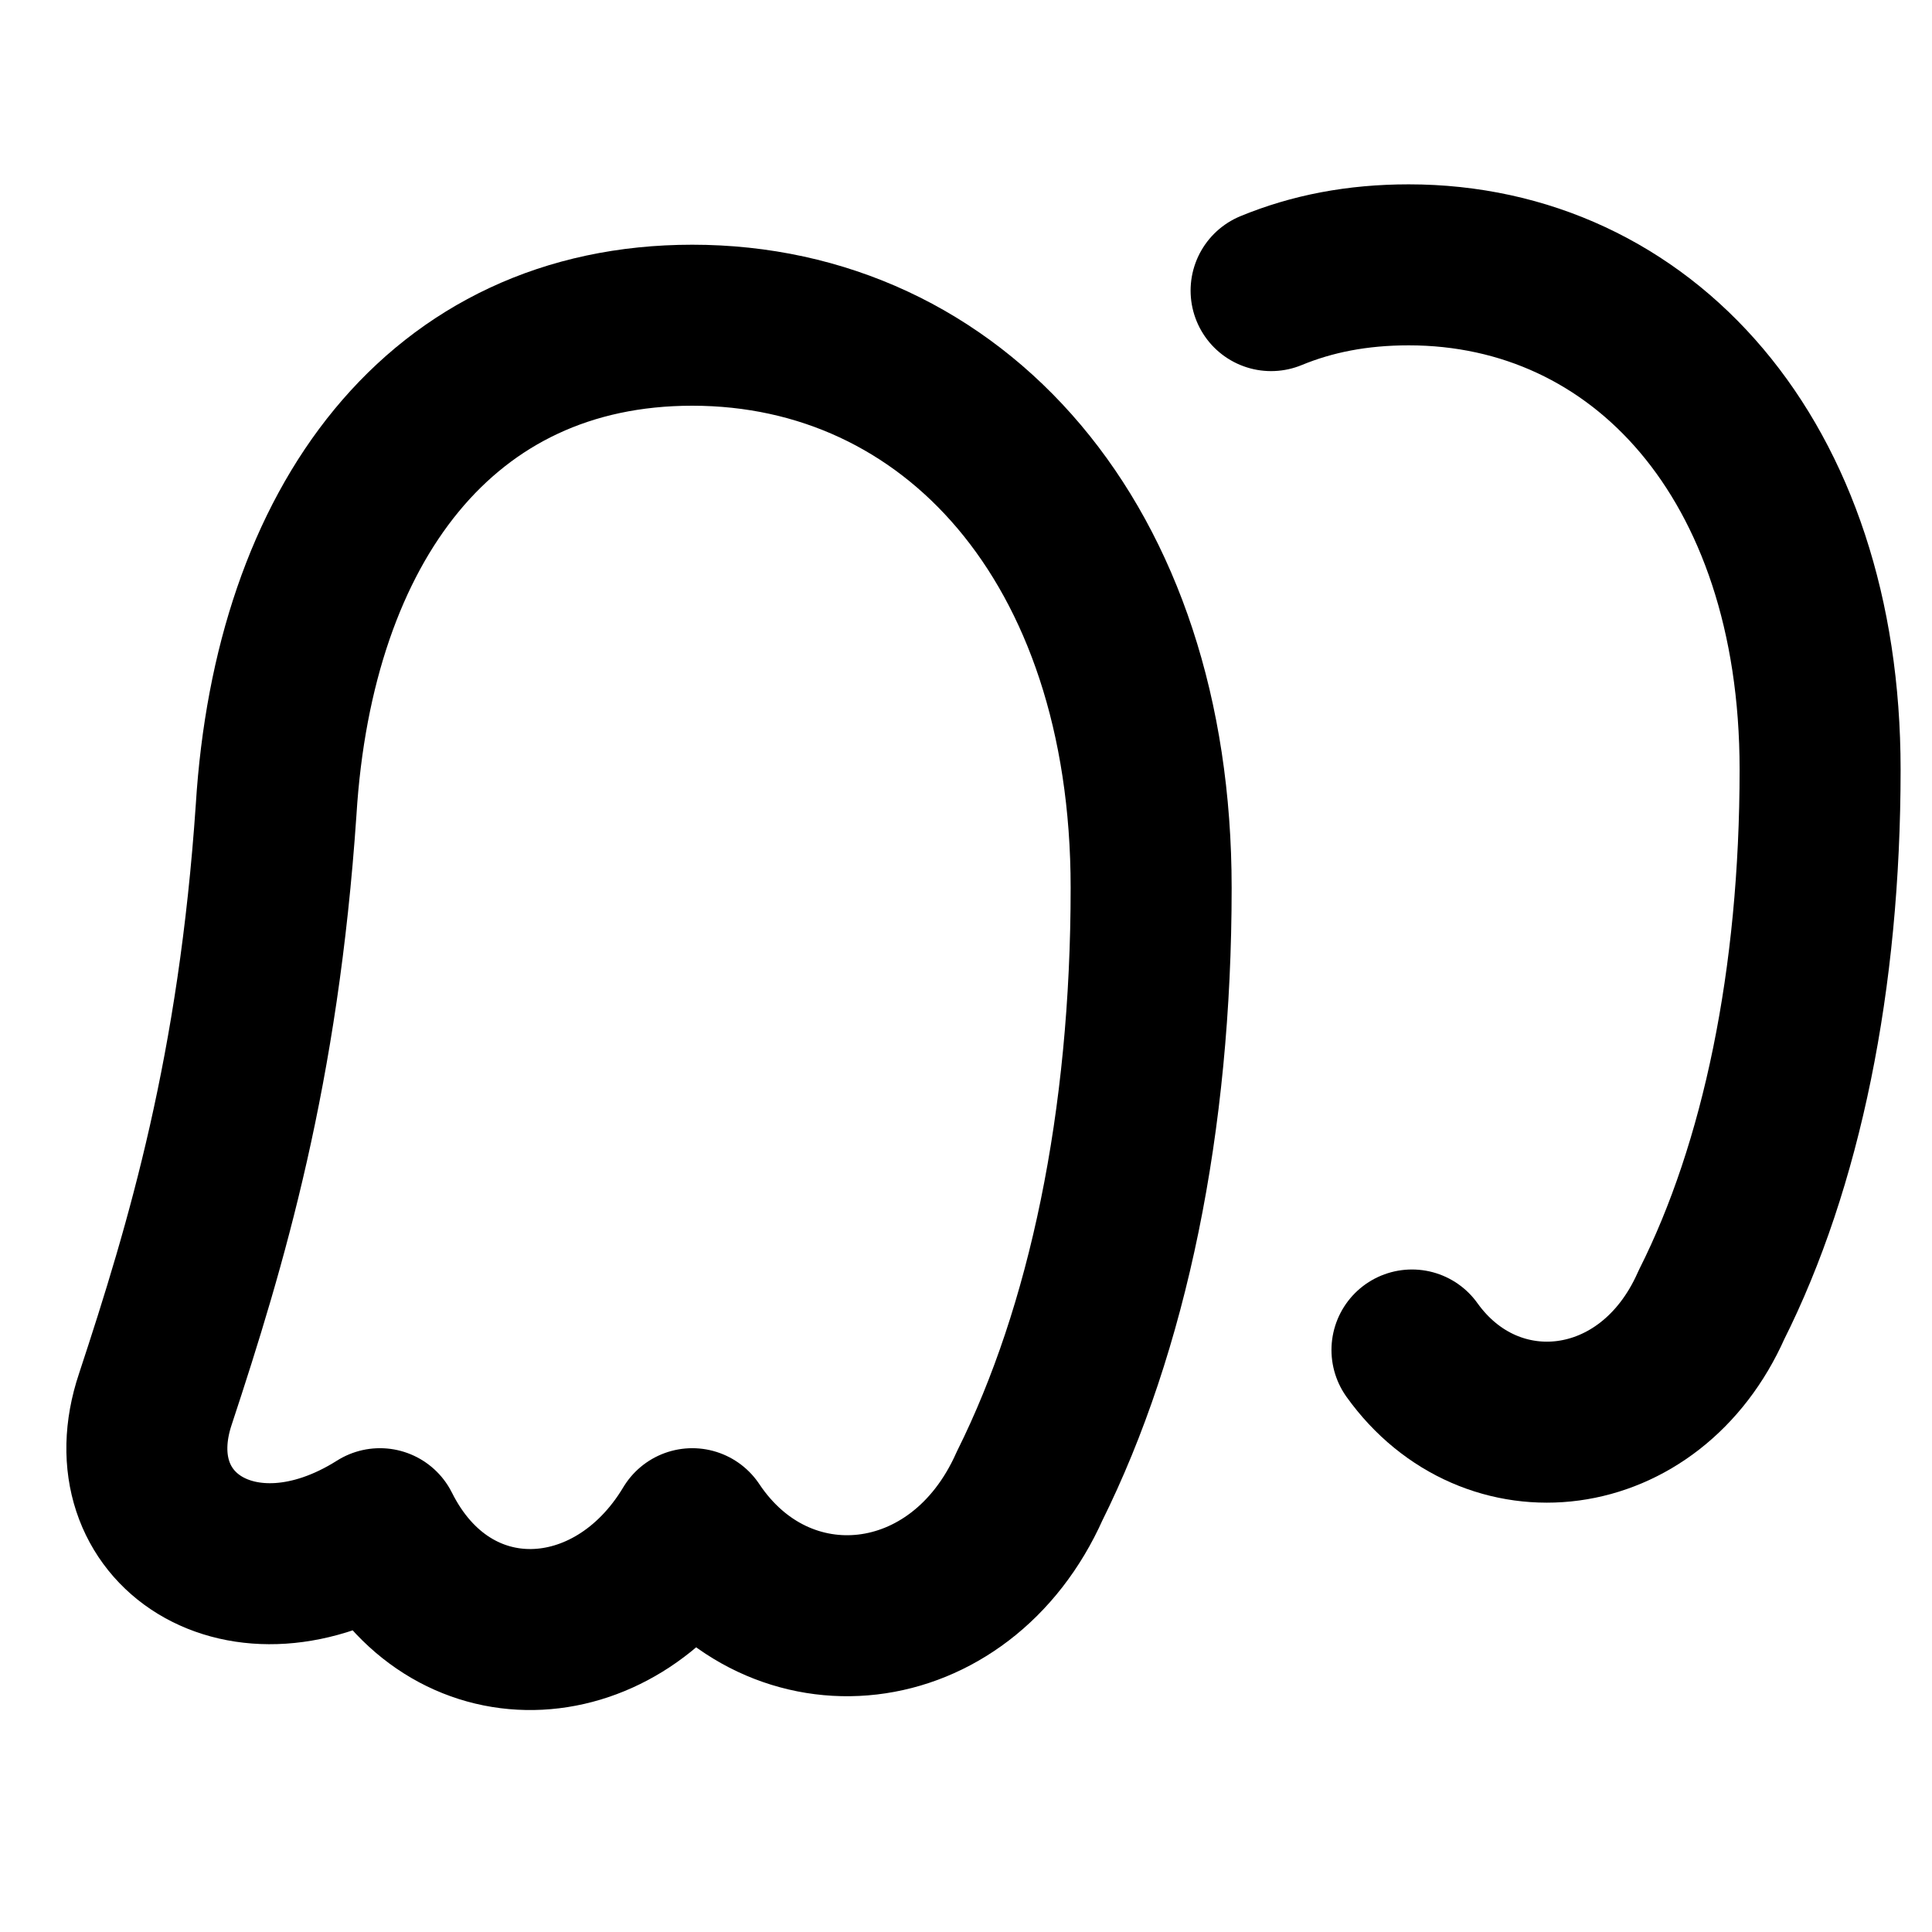
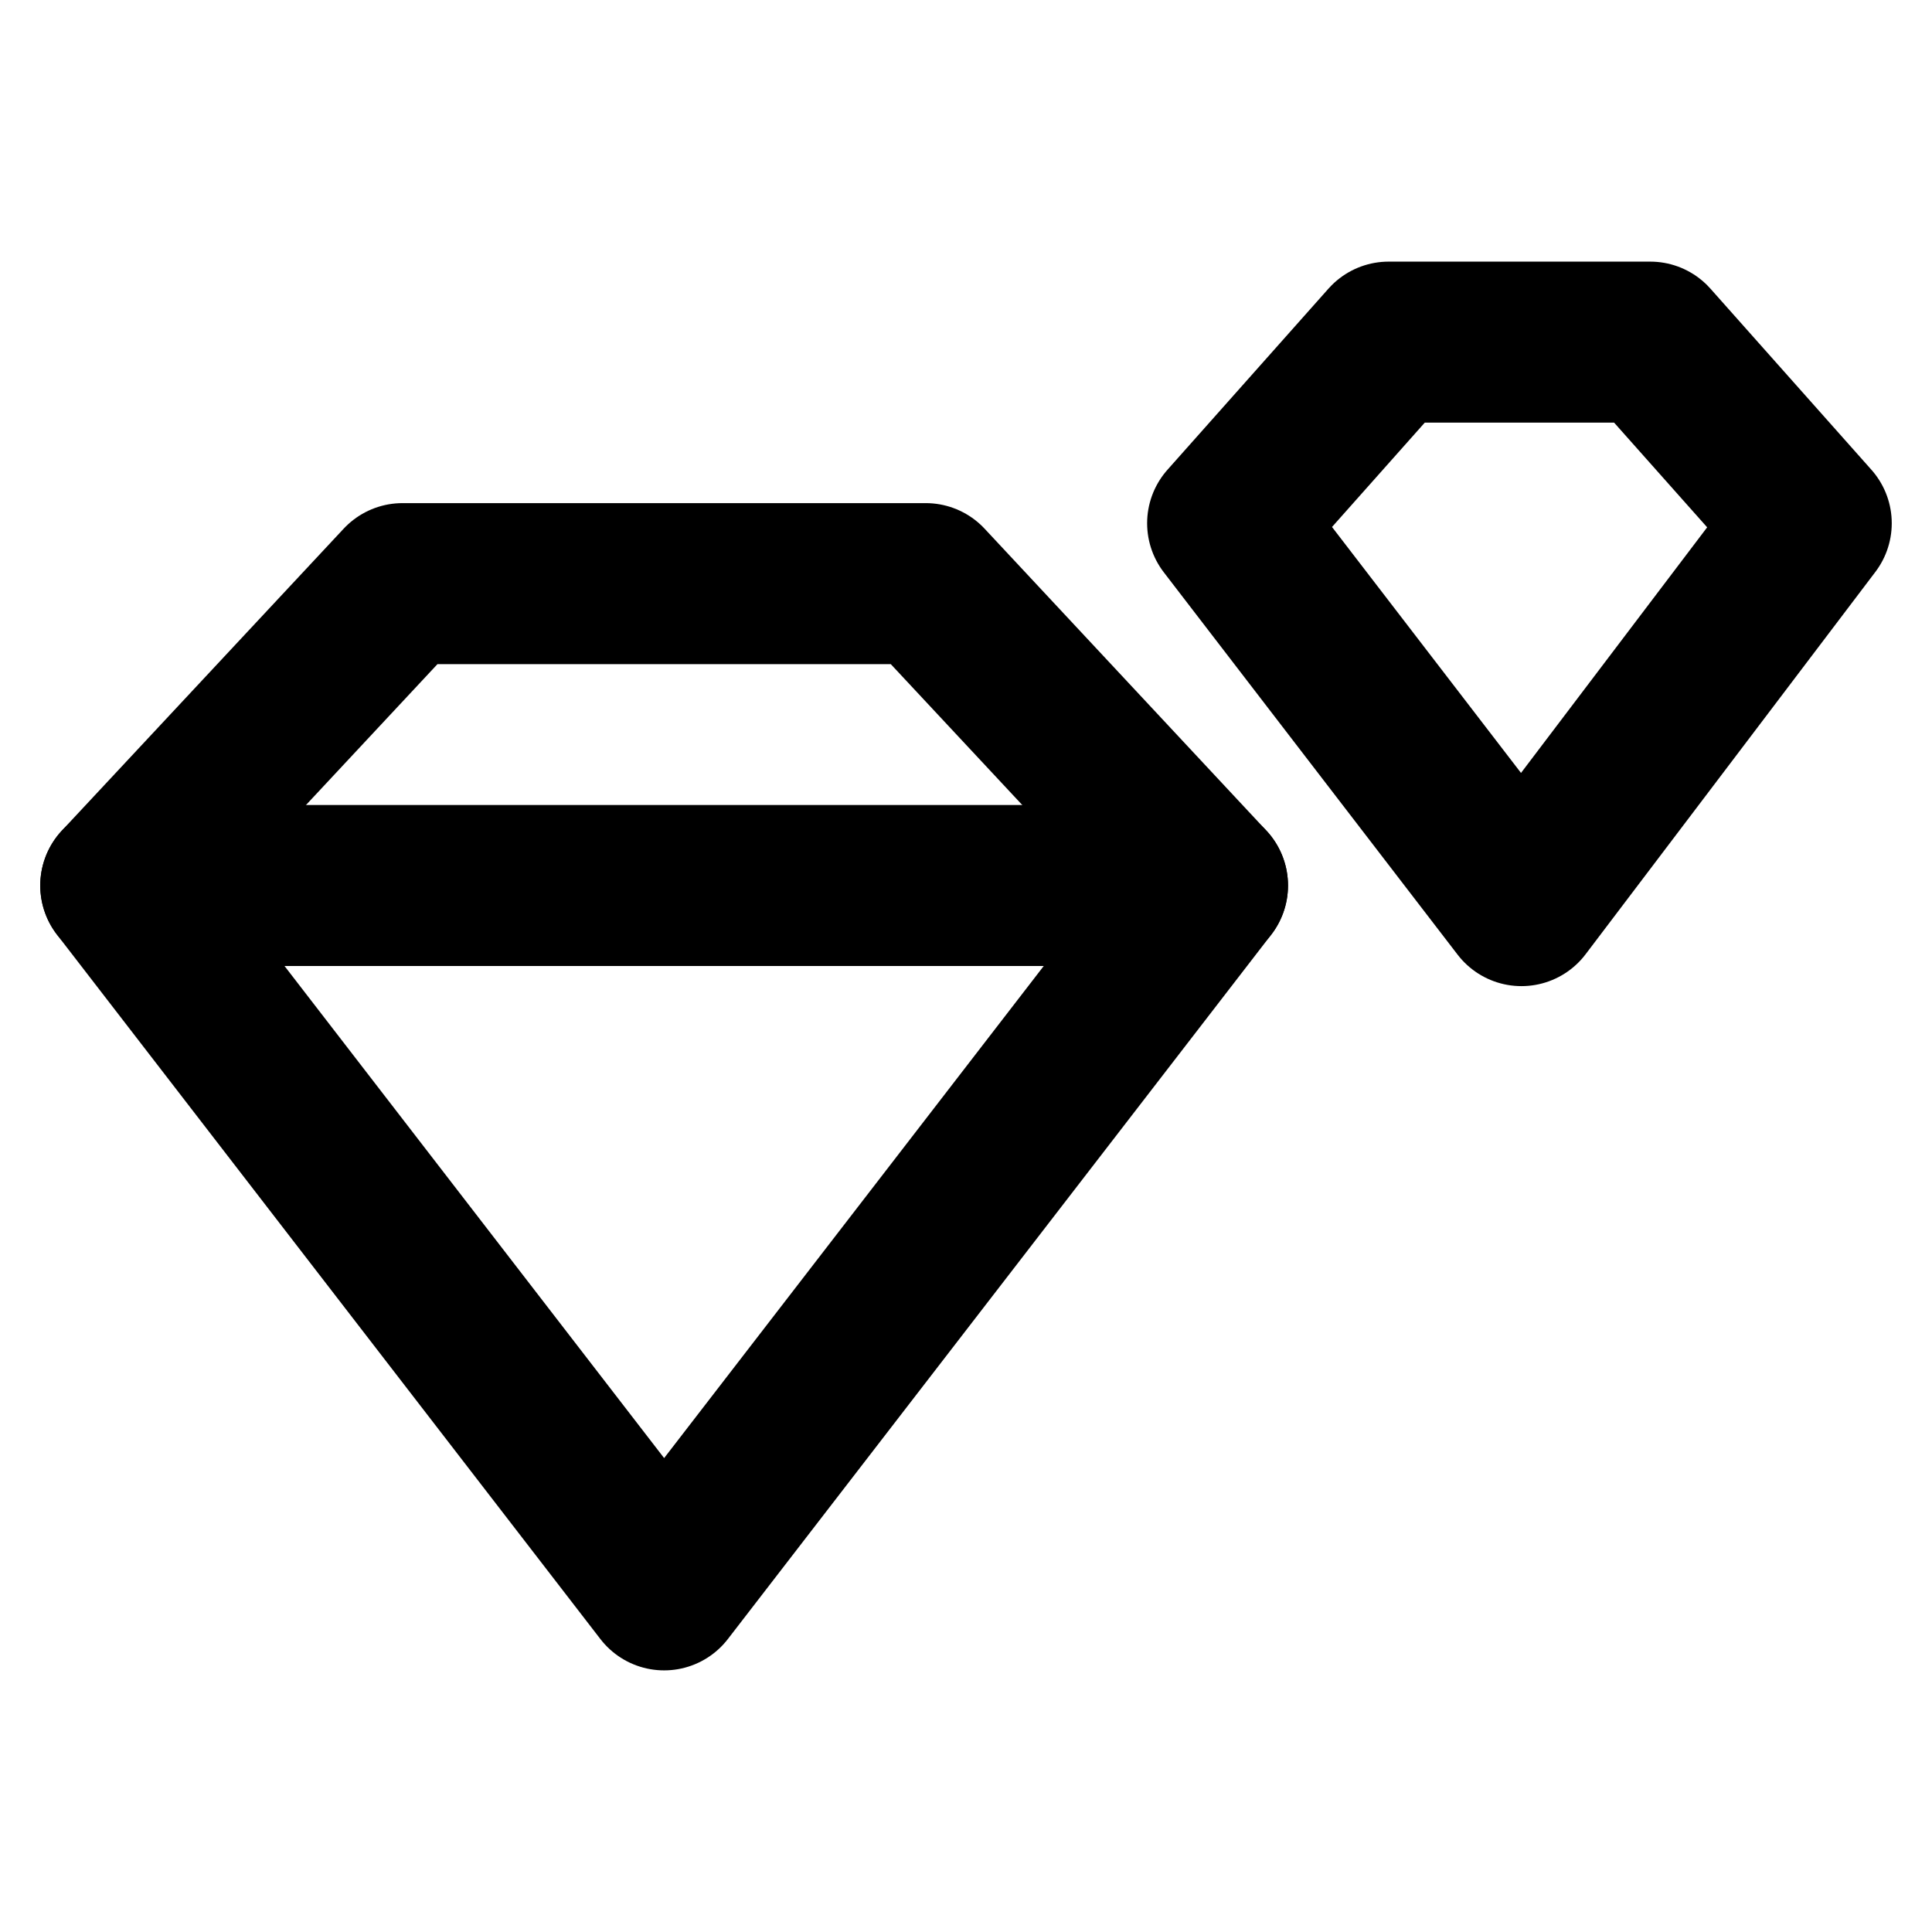
<svg xmlns="http://www.w3.org/2000/svg" viewBox="0 0 24 24" fill="none" stroke="#000" stroke-width="2" stroke-linecap="round" stroke-linejoin="round">
-   <path d="M14.30 11.03C14.30 6.73 11.83 4.04 8.60 4.04C5.48 4.04 3.65 6.51 3.43 10.06C3.21 13.29 2.57 15.44 1.93 17.38C1.39 18.99 3.01 20.07 4.72 18.99C5.58 20.71 7.63 20.61 8.60 18.99C9.68 20.61 11.93 20.39 12.79 18.46C13.76 16.51 14.30 13.94 14.30 11.03Z" />
-   <path d="M17.54 16.77 C18.52 18.14 20.50 17.93 21.26 16.21 C22.13 14.48 22.61 12.17 22.61 9.56 C22.61 5.70 20.39 3.29 17.50 3.29 C16.86 3.29 16.30 3.40 15.79 3.61" />
+   <path d="M1.5 11L5 7.25H11.5L15 11L8.25 19.75Z" />
+   <path d="M1.5 11H15" />
+   <path d="M15.25 6.5L17.25 4.25H20.5L22.5 6.5L18.9 11.25Z" />
</svg>
